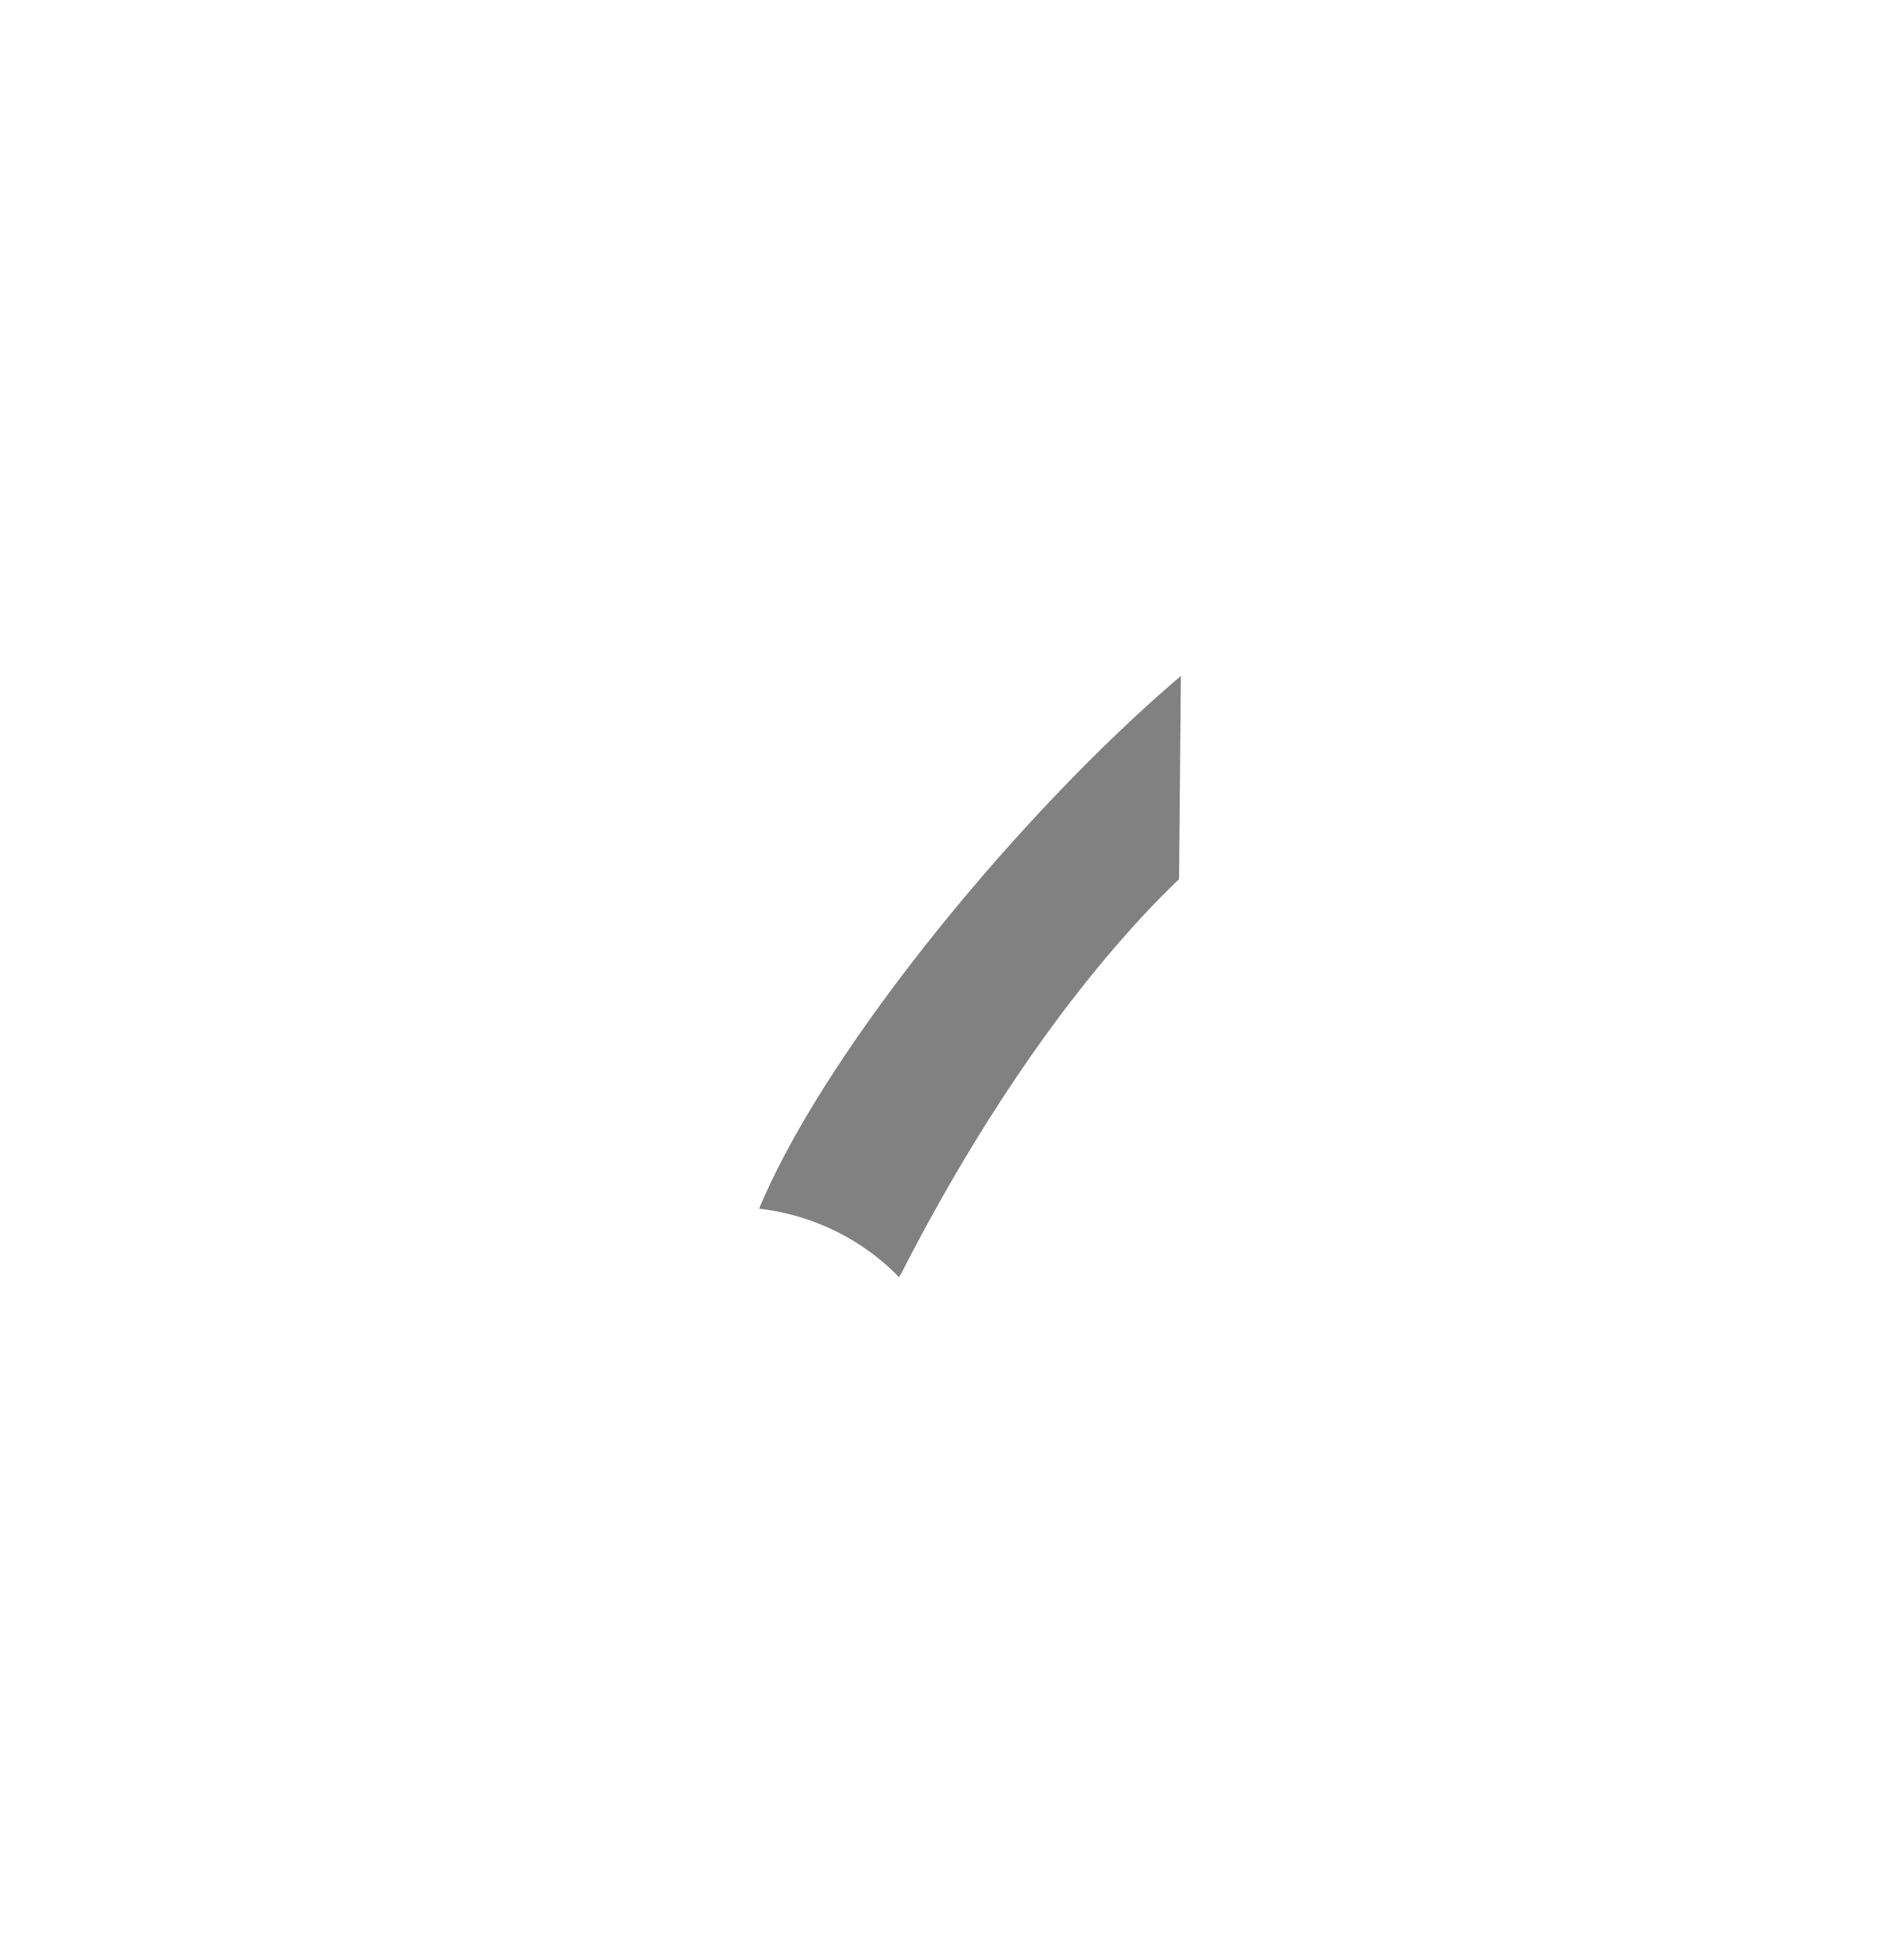
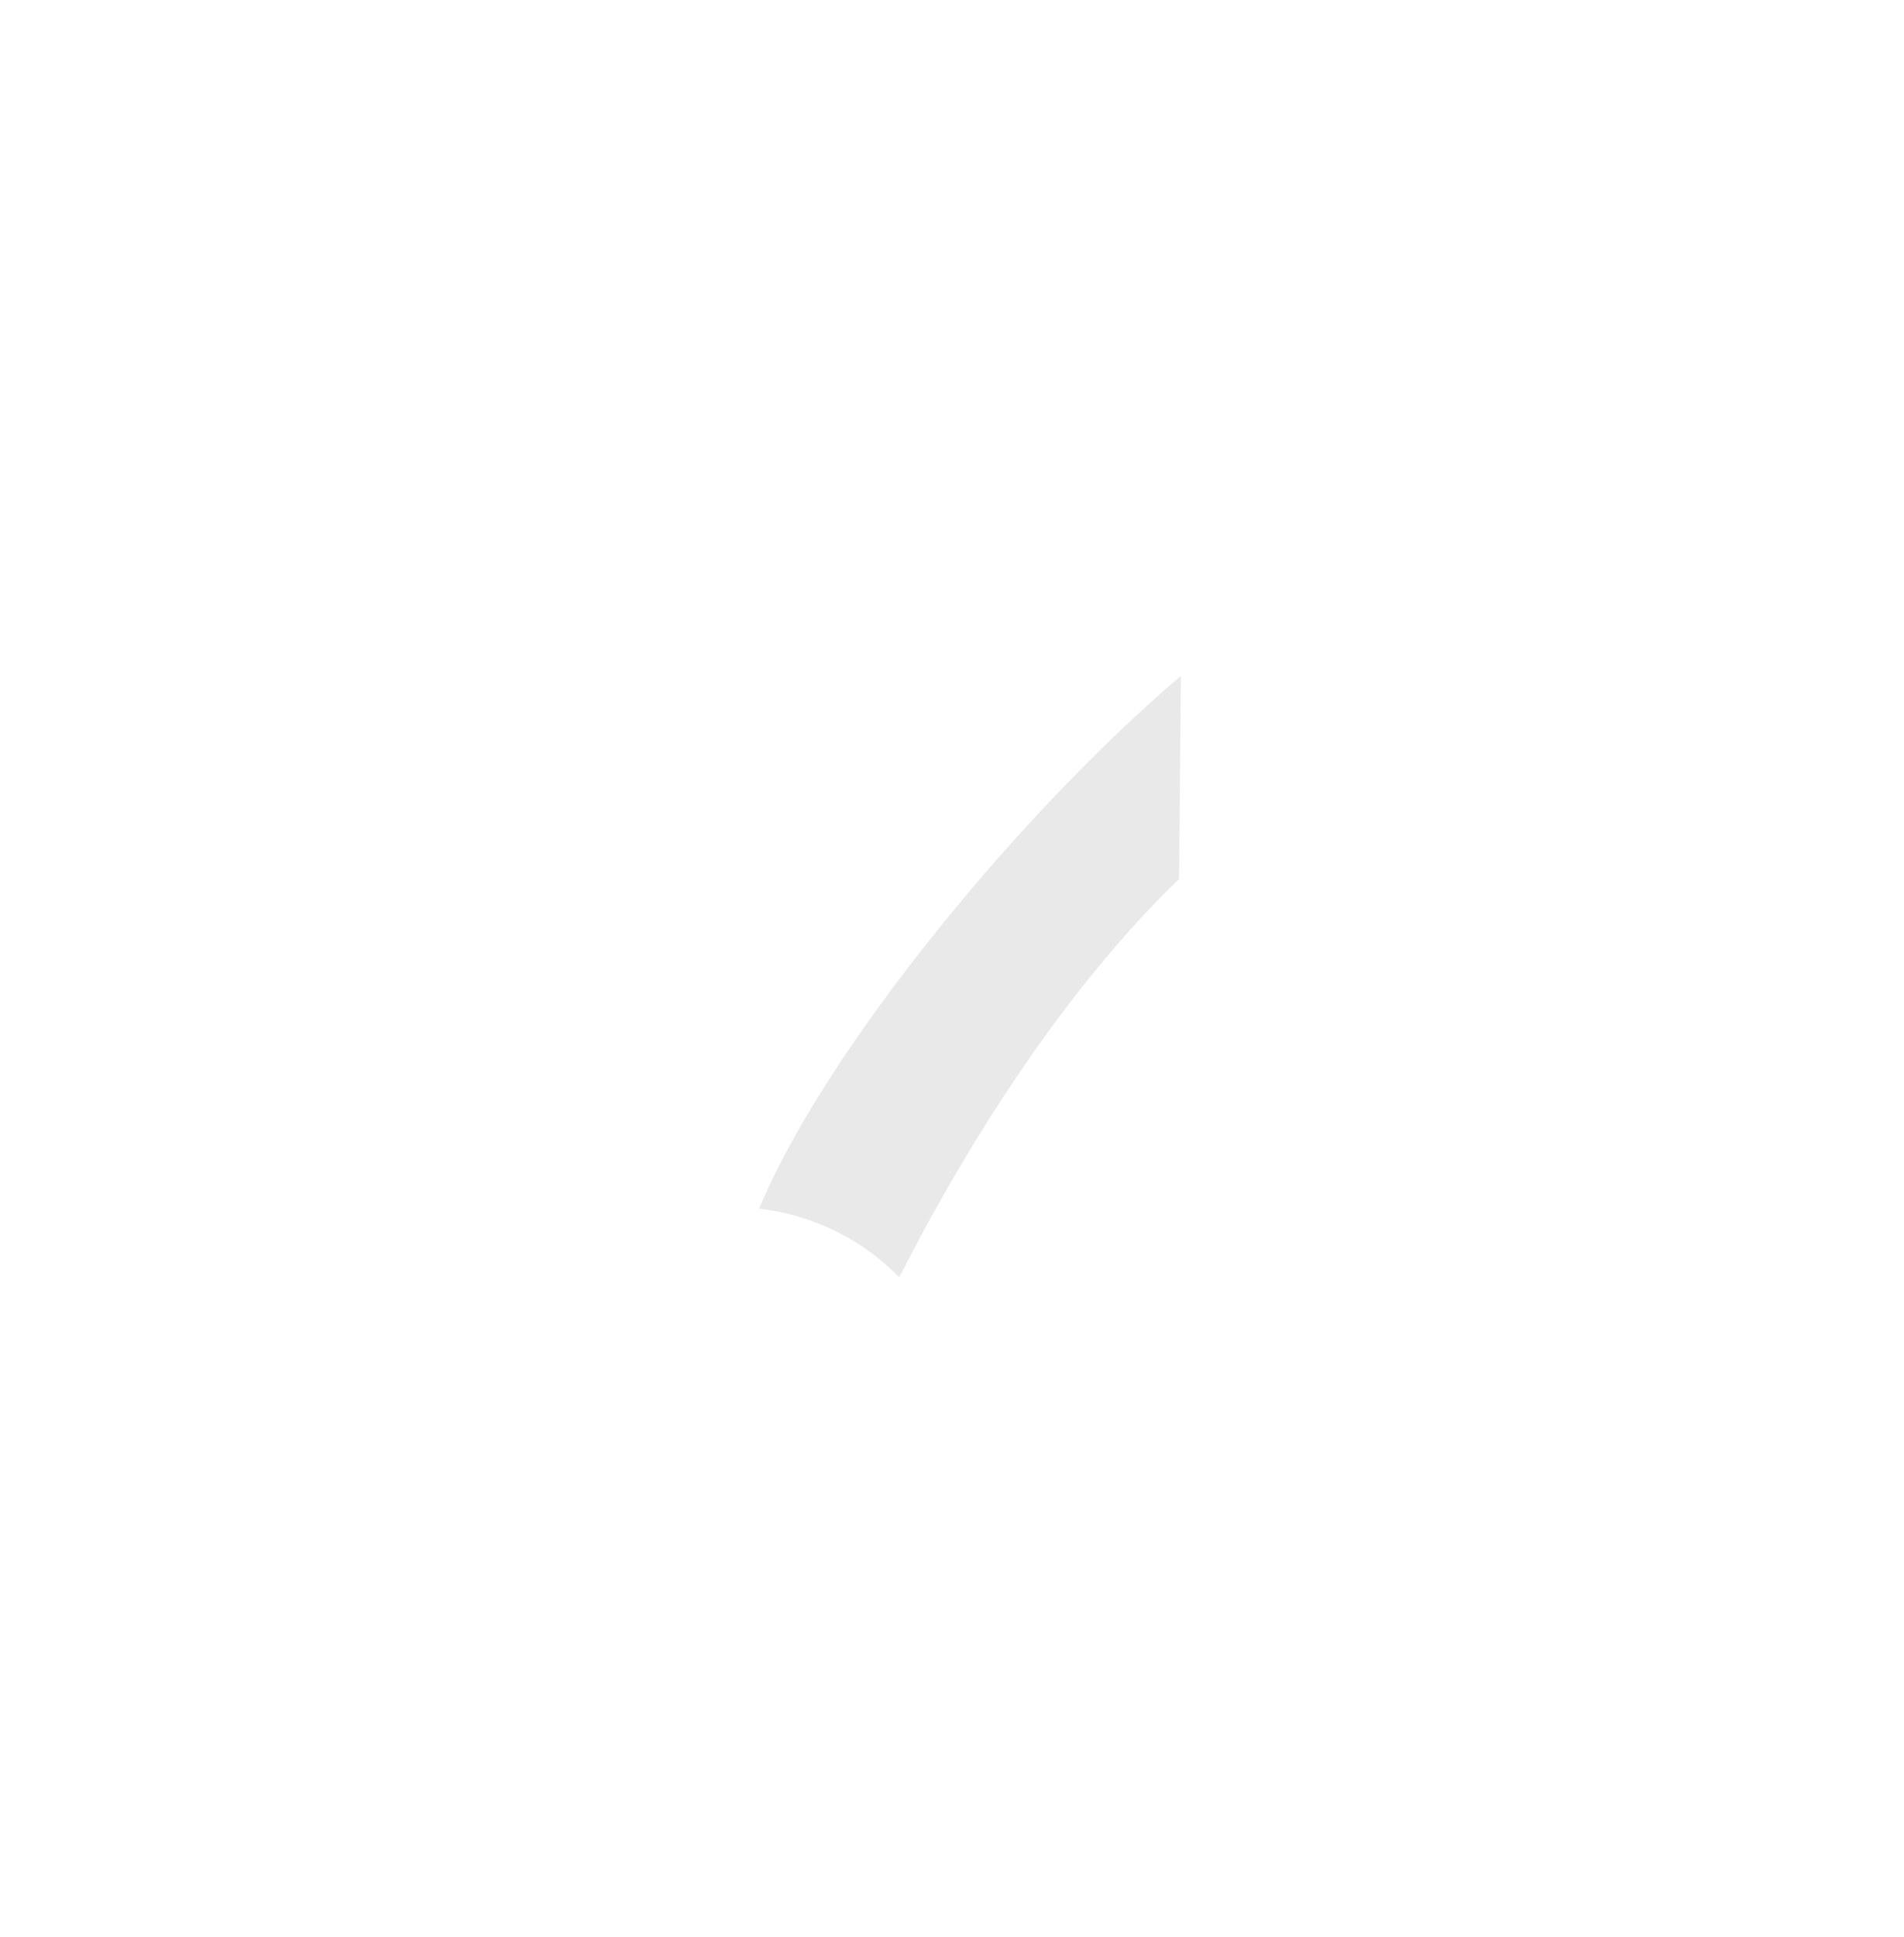
<svg xmlns="http://www.w3.org/2000/svg" id="FONDO" viewBox="0 0 1080 1098.67">
  <defs>
    <style>
      .cls-1 {
-         fill: #818182;
+         fill: #E9E9E9;
      }
    </style>
  </defs>
  <path class="cls-1" d="M432.88,680.4c-.67,1.53-1.32,3.05-1.95,4.55-.07.2-.15.41-.21.62,10.81,1.23,21.64,3.83,32.26,7.89,18.32,7.02,34.18,17.7,47.04,30.89.67-1.01,1.29-2.05,1.87-3.12.03-.04.05-.08.07-.12.28-.55.56-1.1.84-1.66.03-.05.05-.1.08-.15,23.41-45.66,64.71-118.15,119.25-181.56,12.18-14.15,23.34-26.22,36.79-39.08l1.04-115.3c-92.15,78.46-198.59,209-237.08,297.03Z" />
</svg>
